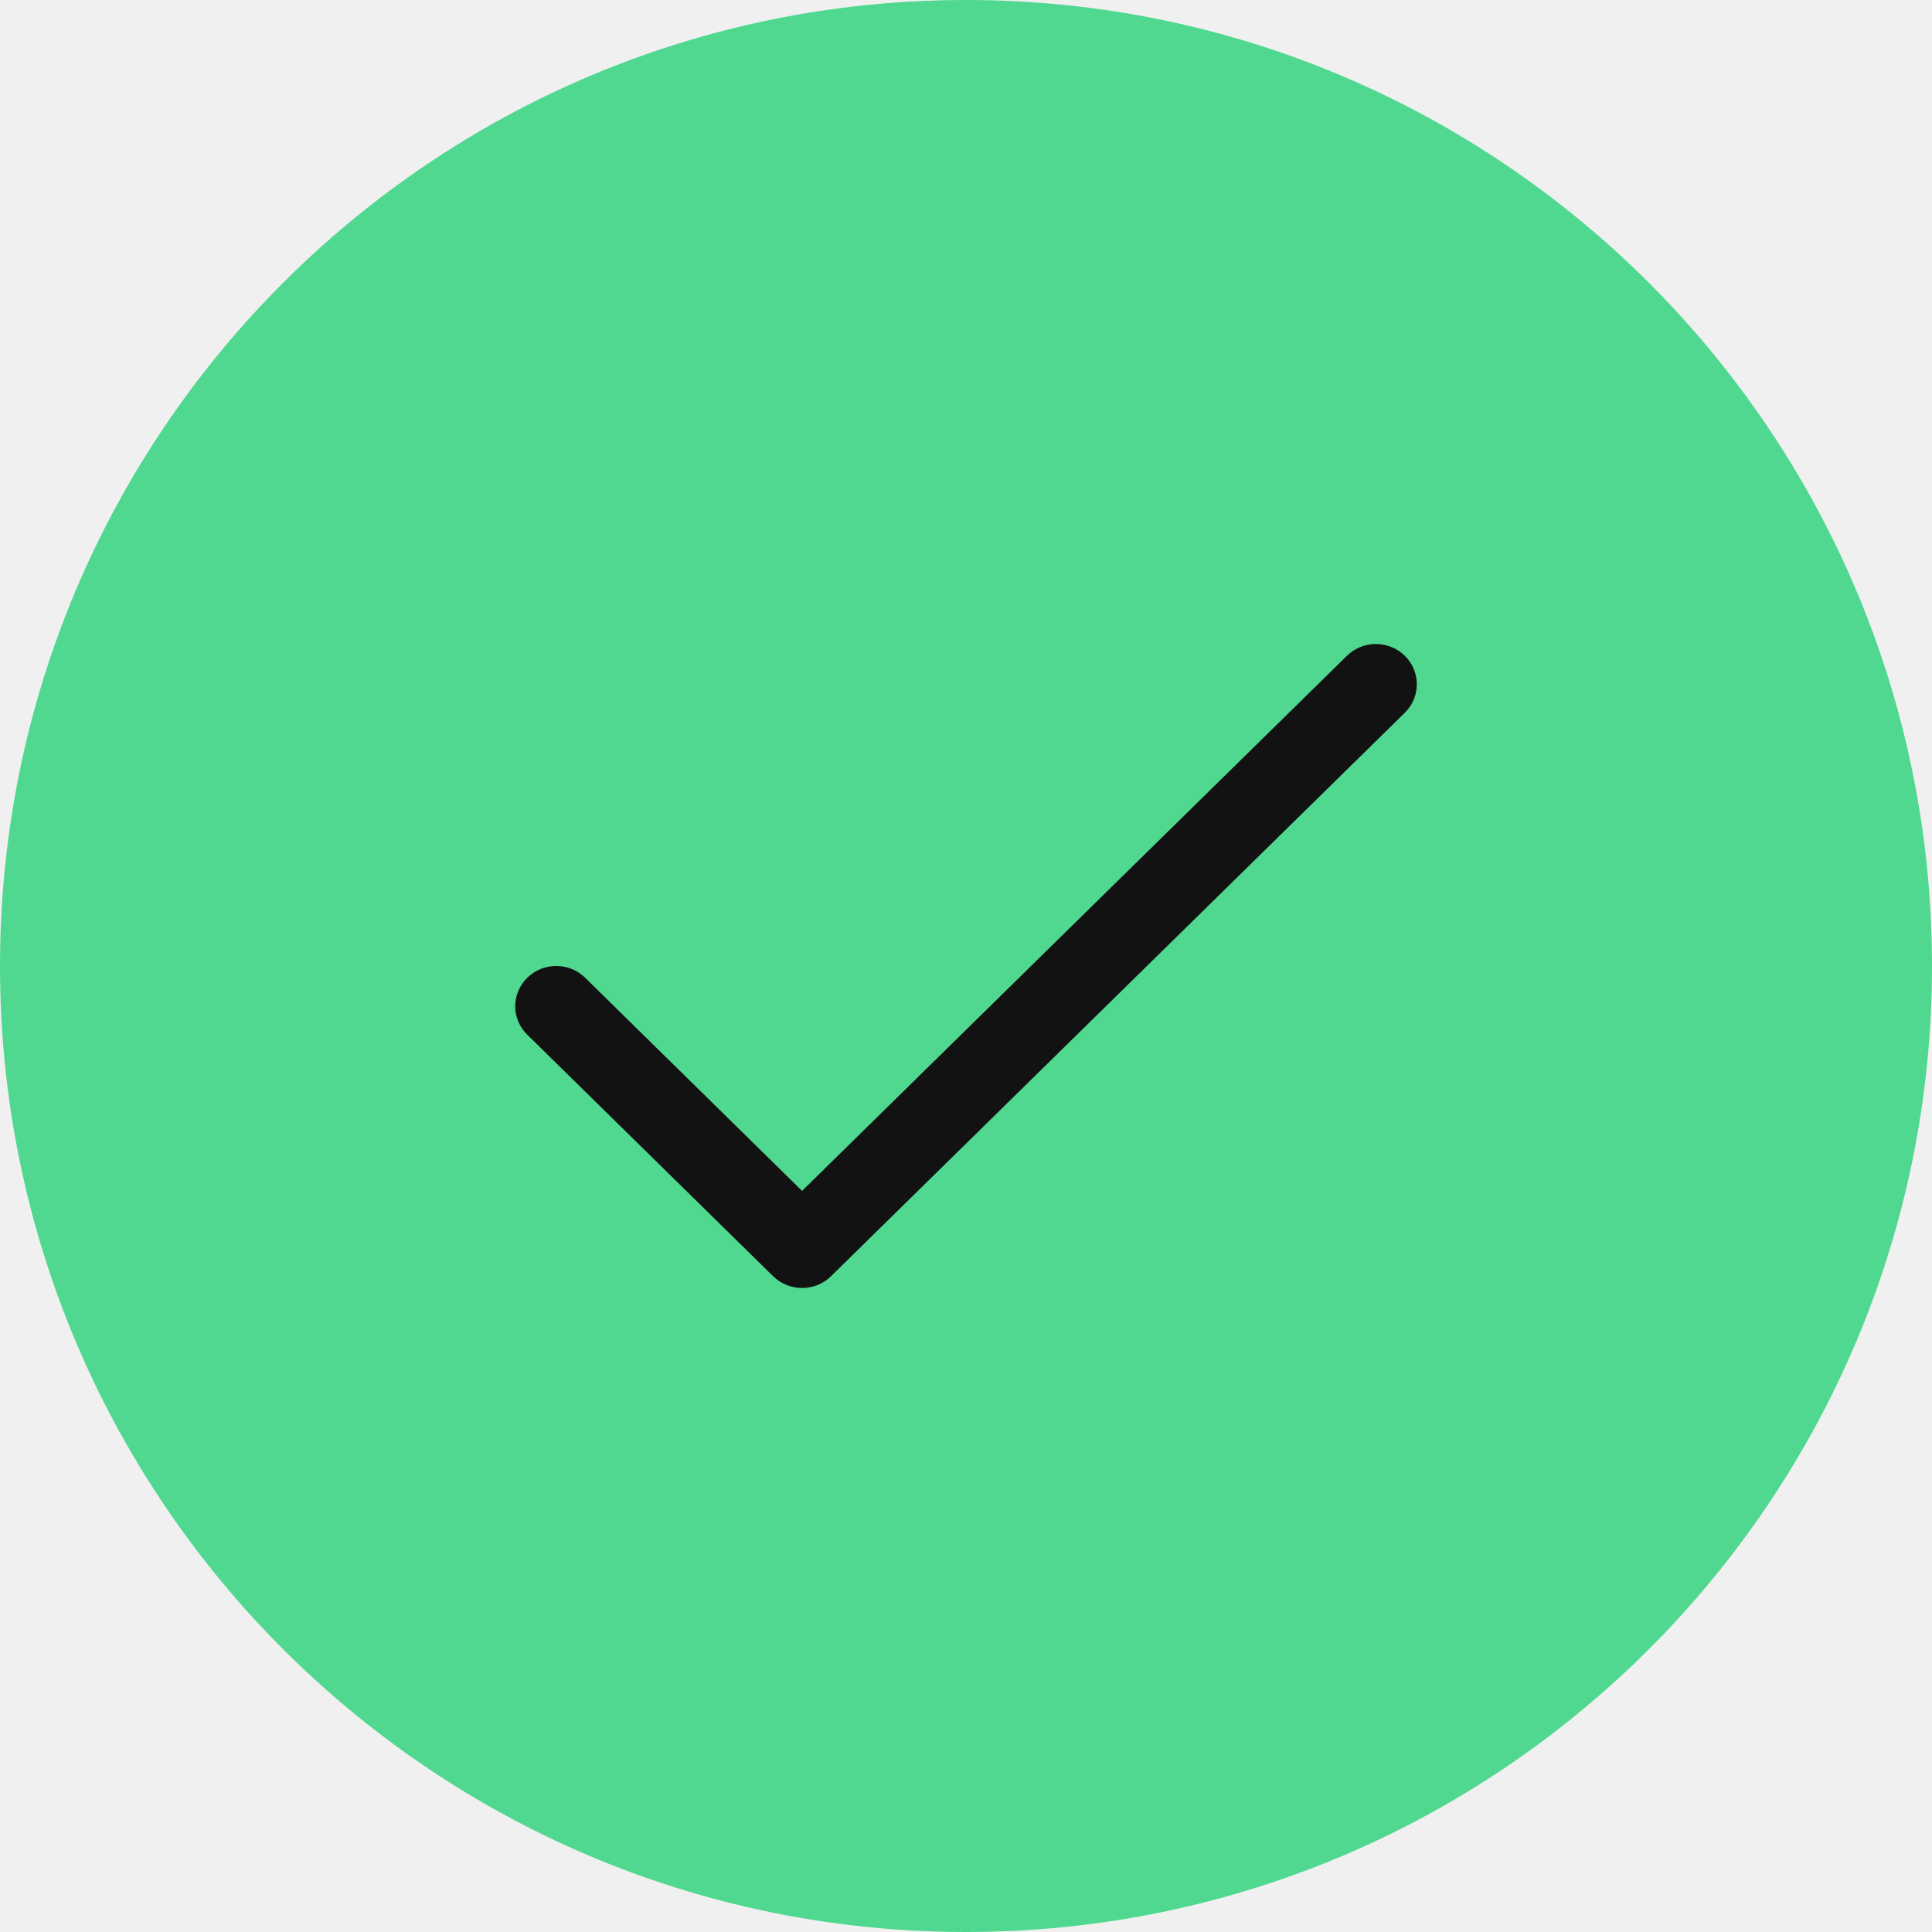
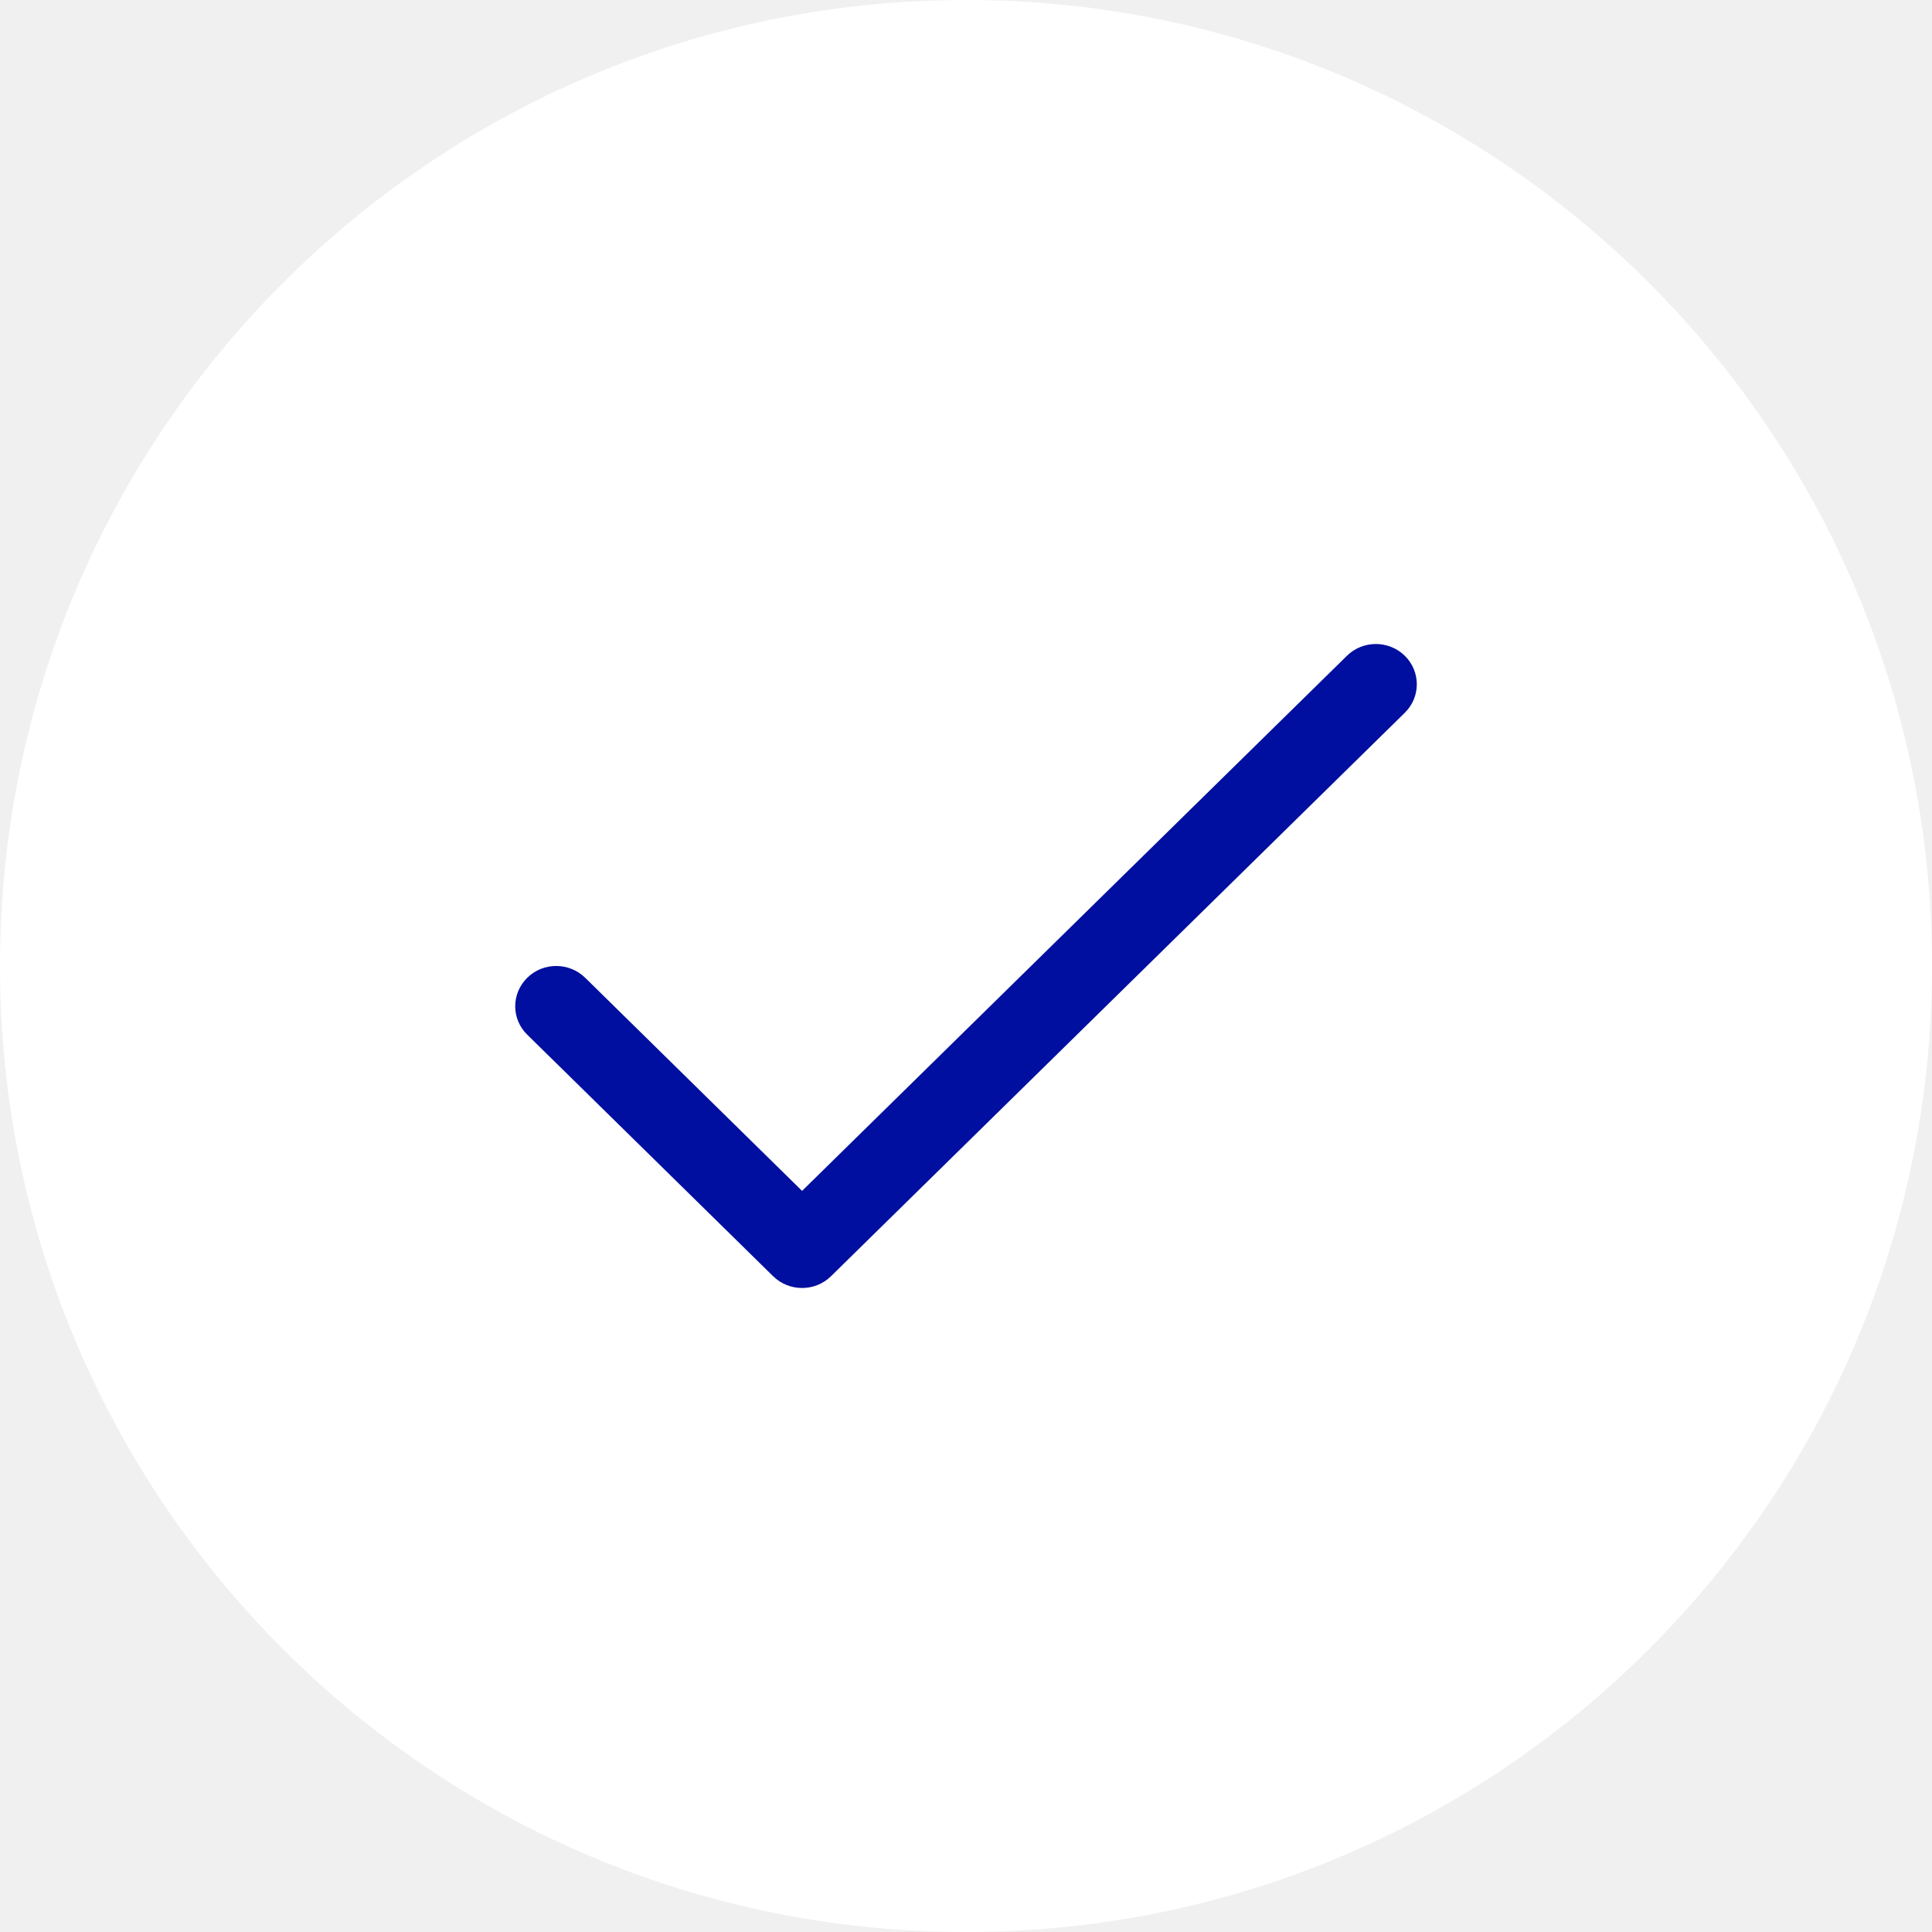
<svg xmlns="http://www.w3.org/2000/svg" width="20" height="20" viewBox="0 0 20 20" fill="none">
-   <circle cx="10" cy="10" r="10" fill="#50D890" />
-   <path d="M8.303 12.328L13.943 6.789C14.108 6.626 14.377 6.626 14.543 6.789C14.708 6.952 14.708 7.215 14.543 7.378L8.603 13.211C8.438 13.374 8.169 13.374 8.003 13.211L5.458 10.711C5.292 10.549 5.292 10.285 5.458 10.122C5.623 9.959 5.892 9.959 6.058 10.122L8.303 12.328Z" fill="#121212" />
+   <circle cx="10" cy="10" r="10" fill="#ffffff" />
+   <path d="M8.303 12.328L13.943 6.789C14.108 6.626 14.377 6.626 14.543 6.789C14.708 6.952 14.708 7.215 14.543 7.378L8.603 13.211C8.438 13.374 8.169 13.374 8.003 13.211L5.458 10.711C5.292 10.549 5.292 10.285 5.458 10.122C5.623 9.959 5.892 9.959 6.058 10.122L8.303 12.328Z" fill="#000f9f" />
</svg>
